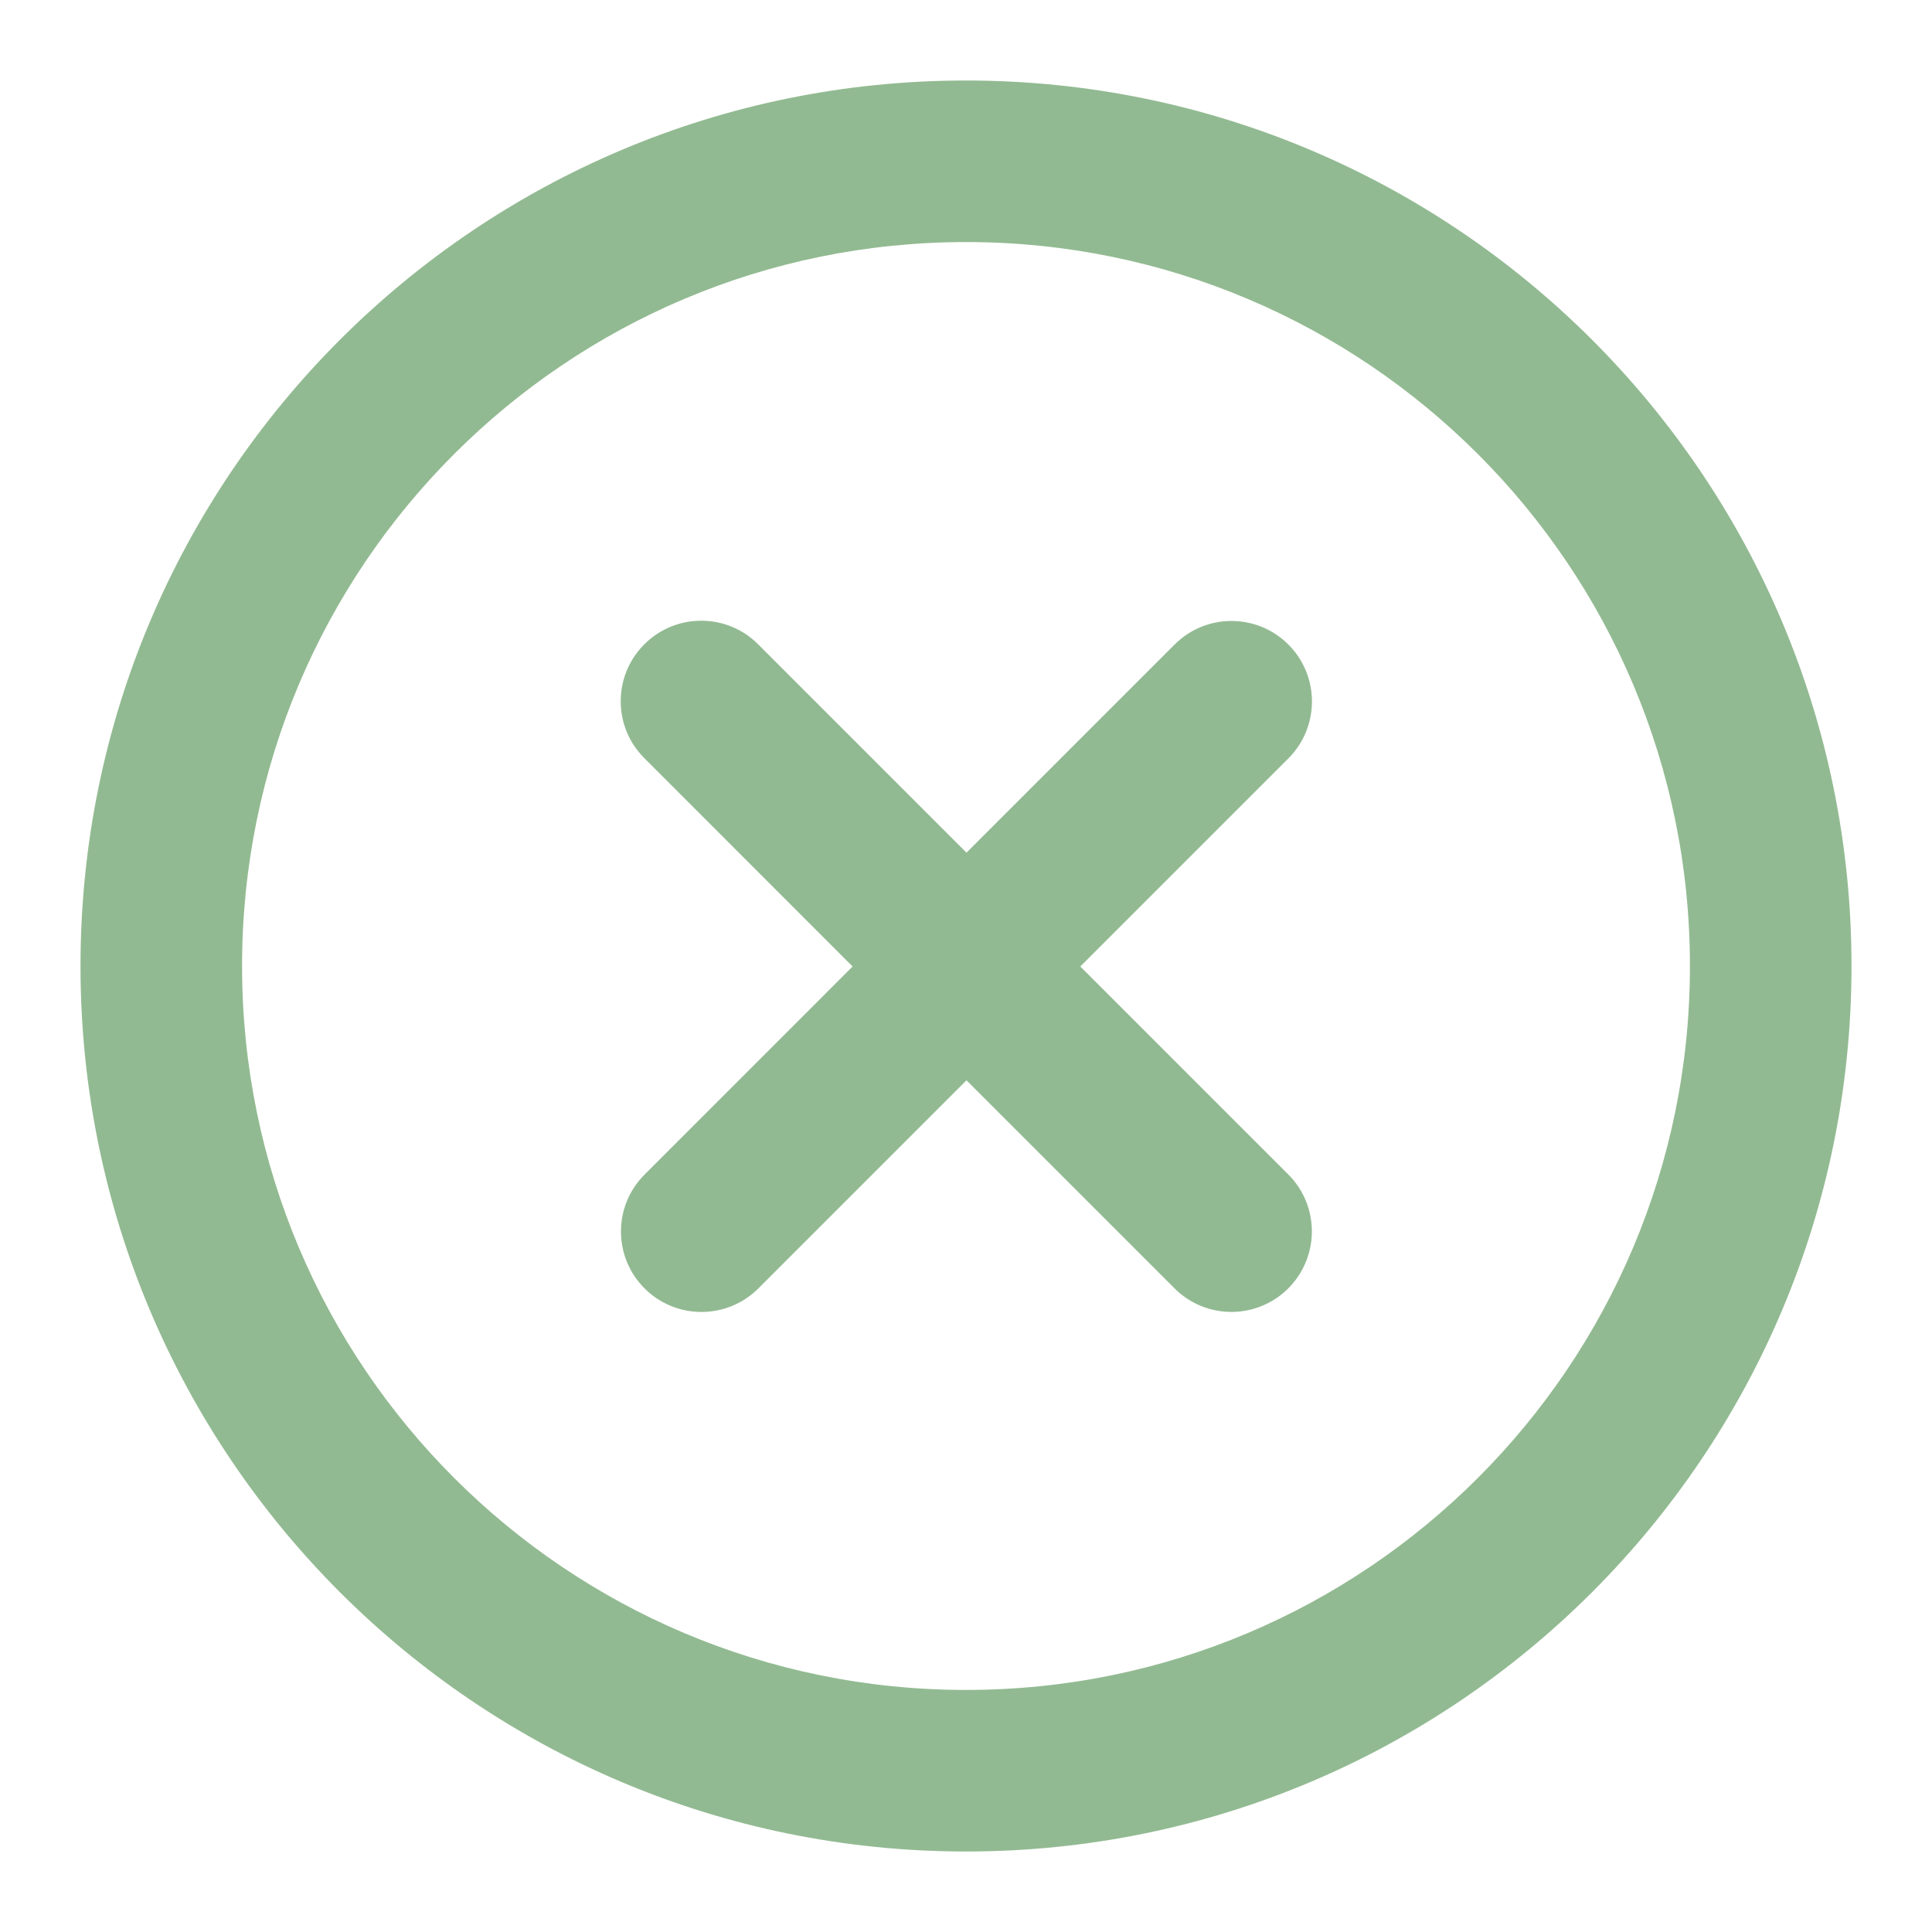
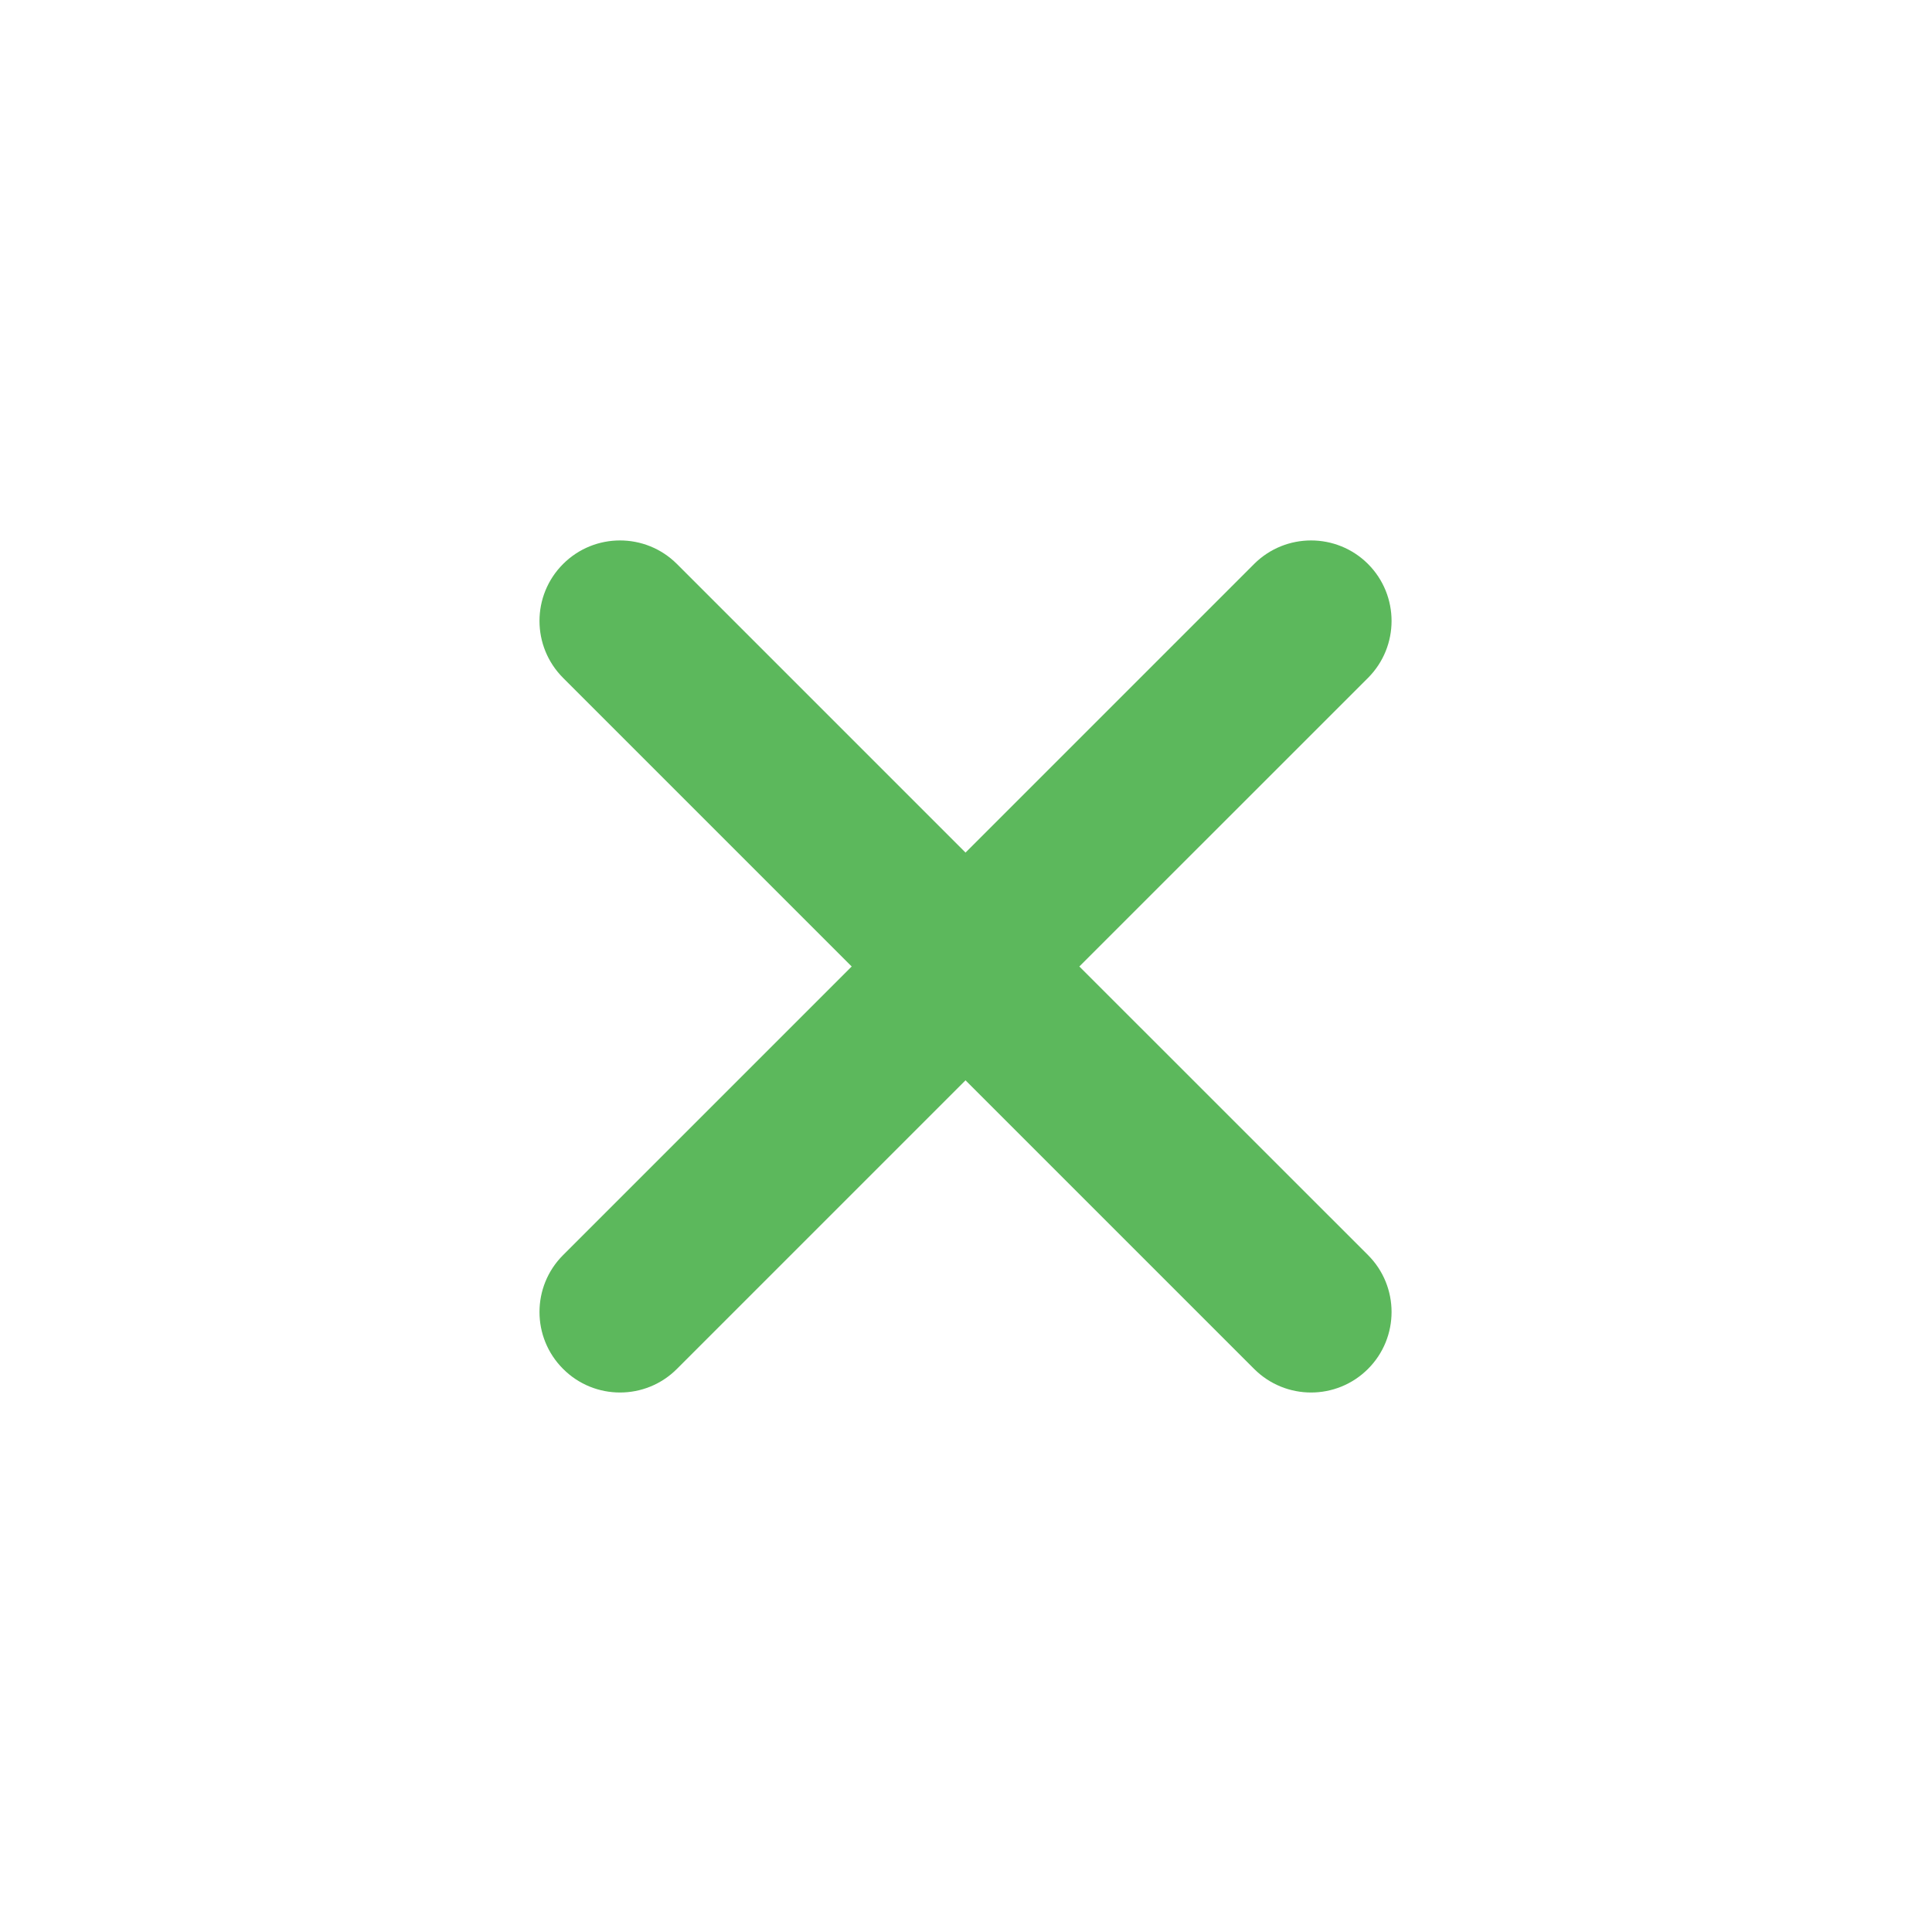
<svg xmlns="http://www.w3.org/2000/svg" width="64px" height="64px" viewBox="0 0 24 24" fill="none">
  <g id="SVGRepo_bgCarrier" stroke-width="0" />
  <g id="SVGRepo_tracerCarrier" stroke-linecap="round" stroke-linejoin="round" />
  <g id="SVGRepo_iconCarrier">
-     <path d="M8.004 9.418C7.613 9.028 7.613 8.394 8.004 8.004C8.394 7.613 9.028 7.613 9.418 8.004L12.006 10.592L14.591 8.007C14.981 7.616 15.614 7.616 16.005 8.007C16.395 8.397 16.395 9.03 16.005 9.421L13.42 12.006L16.004 14.59C16.394 14.98 16.394 15.613 16.004 16.004C15.613 16.395 14.98 16.395 14.59 16.004L12.006 13.42L9.421 16.005C9.03 16.395 8.397 16.395 8.007 16.005C7.616 15.614 7.616 14.981 8.007 14.591L10.591 12.006L8.004 9.418Z" fill="#92ba92" />
-     <path fill-rule="evenodd" clip-rule="evenodd" d="M23 12C23 18.075 18.075 23 12 23C5.925 23 1 18.075 1 12C1 5.925 5.925 1 12 1C18.075 1 23 5.925 23 12ZM3.007 12C3.007 16.967 7.033 20.993 12 20.993C16.967 20.993 20.993 16.967 20.993 12C20.993 7.033 16.967 3.007 12 3.007C7.033 3.007 3.007 7.033 3.007 12Z" fill="#92ba92" />
+     <path d="M6.995 7.006C6.604 7.397 6.604 8.03 6.995 8.421L10.58 12.006L6.995 15.591C6.604 15.981 6.604 16.615 6.995 17.005C7.385 17.396 8.019 17.396 8.409 17.005L11.994 13.42L15.579 17.005C15.97 17.396 16.603 17.396 16.994 17.005C17.384 16.615 17.384 15.981 16.994 15.591L13.408 12.006L16.994 8.421C17.384 8.03 17.384 7.397 16.994 7.006C16.603 6.616 15.97 6.616 15.579 7.006L11.994 10.591L8.409 7.006C8.019 6.616 7.385 6.616 6.995 7.006Z" fill="#5cb85c" />
  </g>
</svg>
